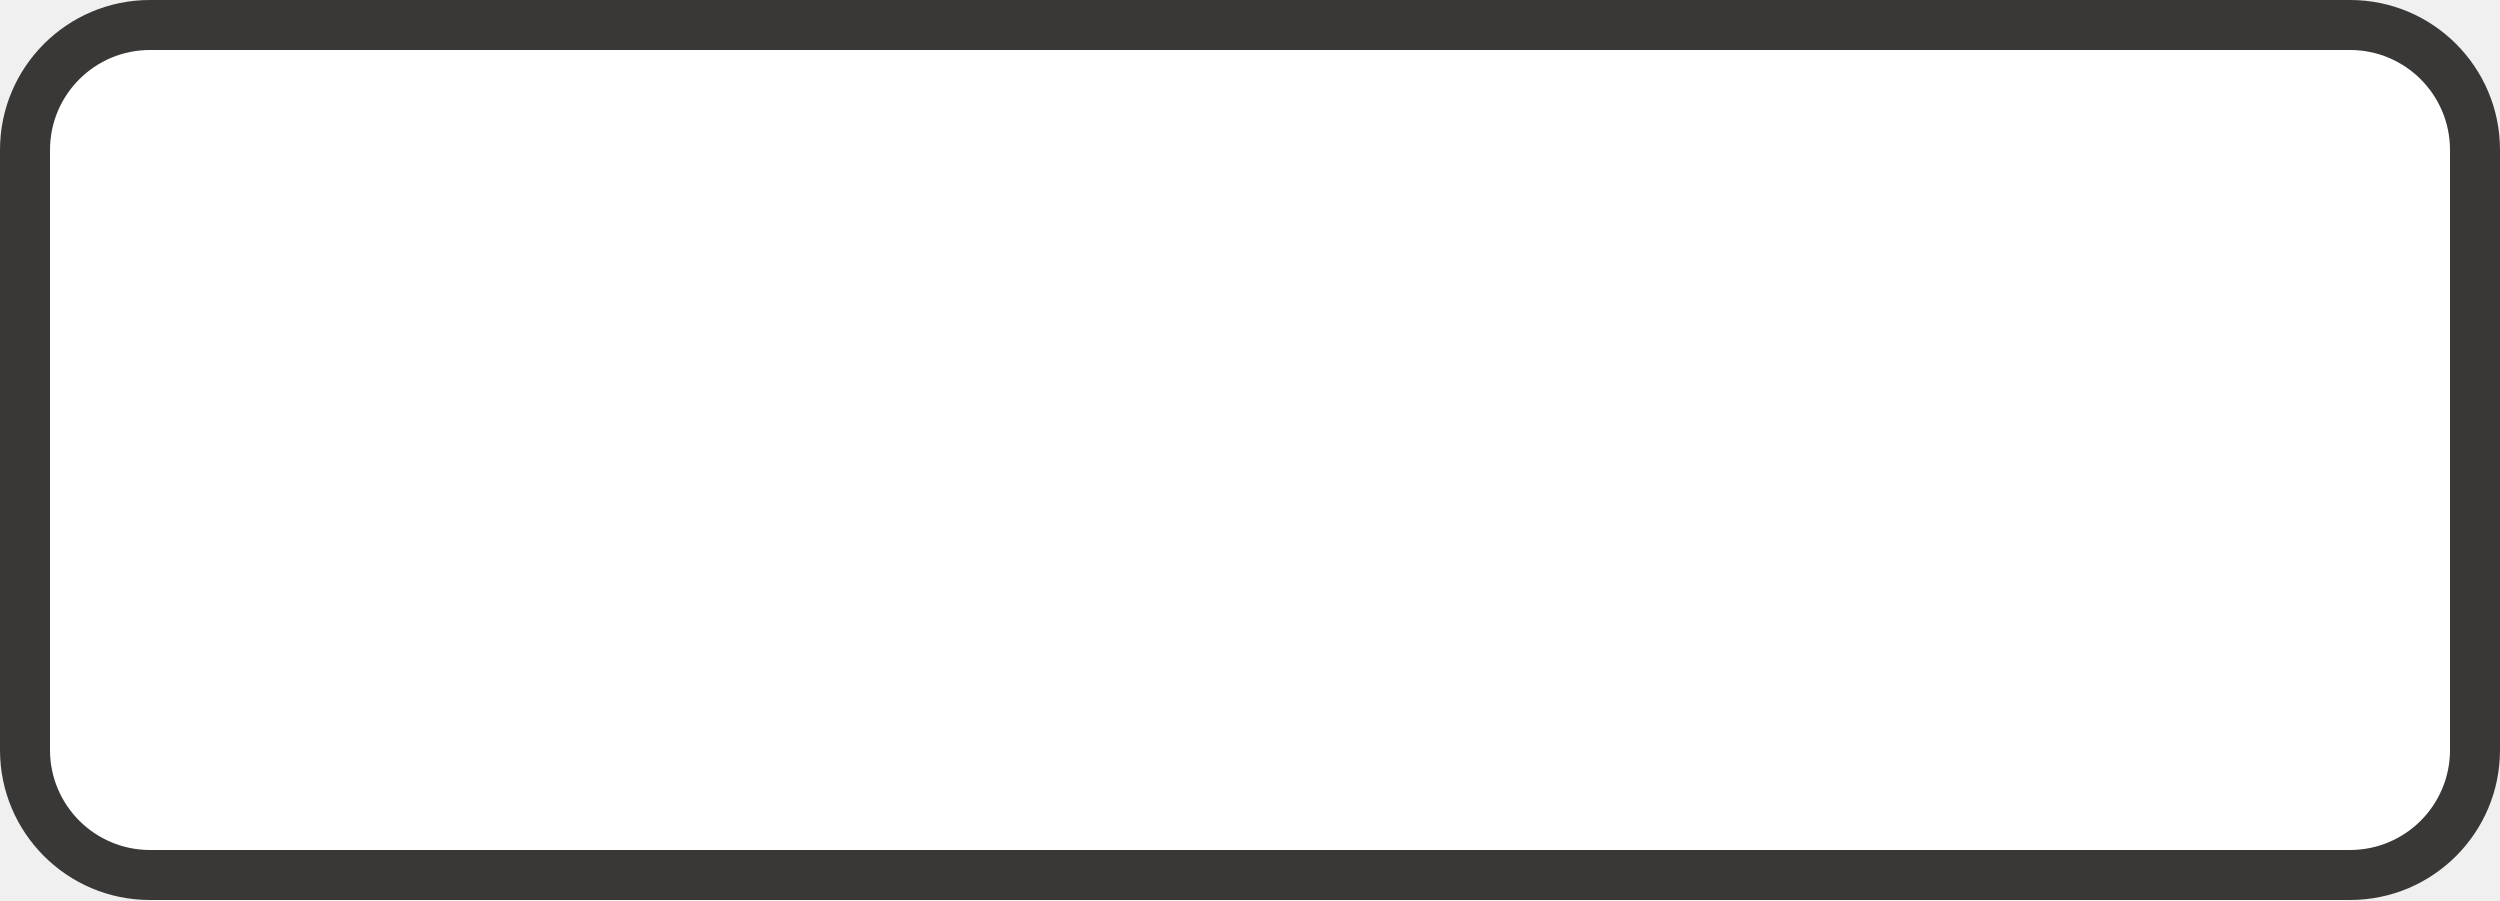
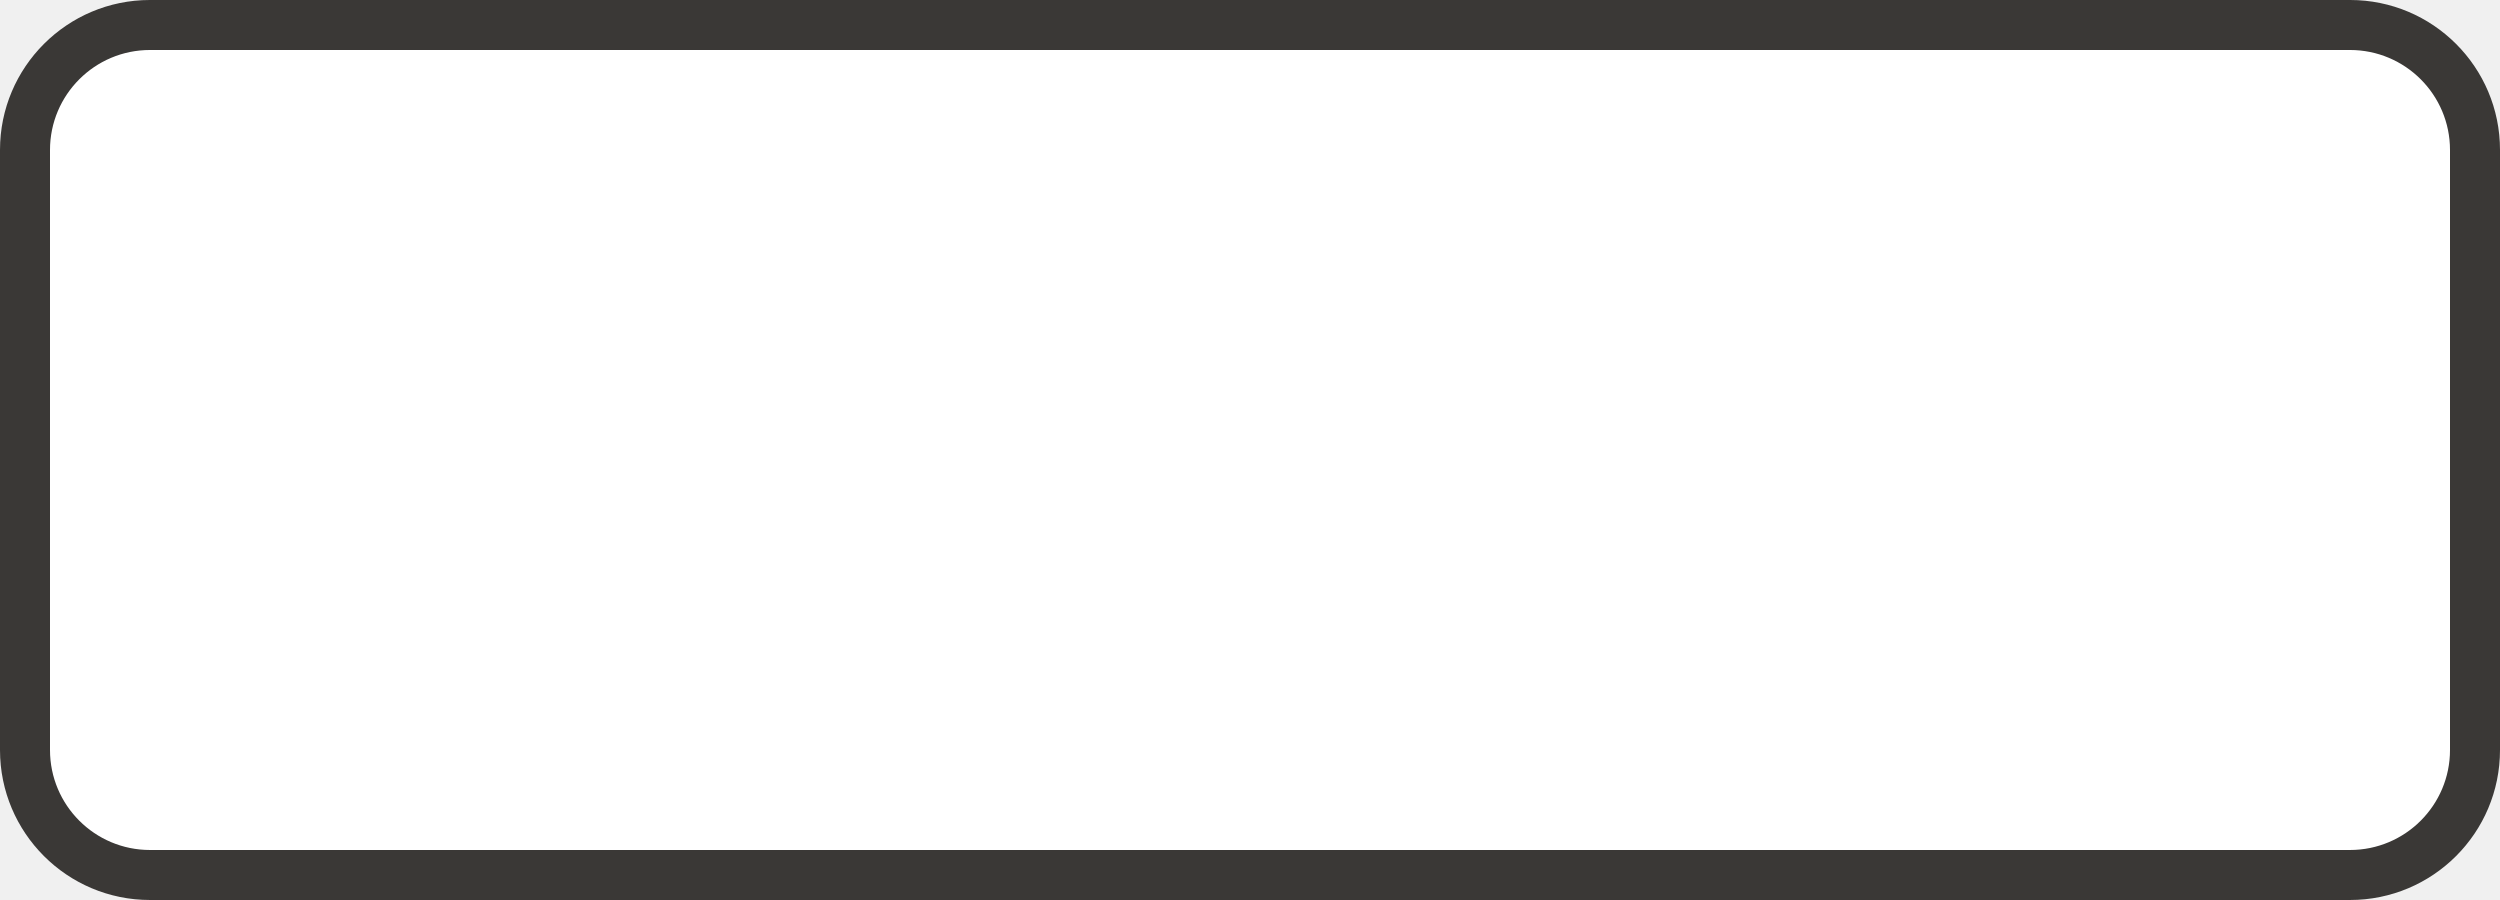
- <svg xmlns="http://www.w3.org/2000/svg" viewBox="0 0 50 18" version="1.1" id="svg5088" height="15.3" width="42.5">
+ <svg xmlns="http://www.w3.org/2000/svg" viewBox="0 0 50 18" version="1.1" id="svg5088" height="18" width="50">
  <defs id="defs5090" />
  <g transform="translate(-54.99999,-941.3622)" id="layer1">
    <g id="generic-md-3" transform="translate(-180,480)">
      <g id="g6358">
        <rect style="color:#3a3836;display:inline;overflow:visible;visibility:visible;fill:#3a3836;fill-opacity:1;fill-rule:evenodd;stroke:none;stroke-width:1.185;marker:none;enable-background:accumulate" id="rect3455" width="50" height="18" x="235" y="461.362" ry="3" rx="3" />
        <rect y="462.362" x="236" height="16" width="48" id="rect3457" style="color:#3a3836;display:inline;overflow:visible;visibility:visible;fill:#ffffff;fill-opacity:1;fill-rule:evenodd;stroke:none;stroke-width:1.204;marker:none;enable-background:accumulate" ry="2" rx="2" />
      </g>
    </g>
  </g>
</svg>
